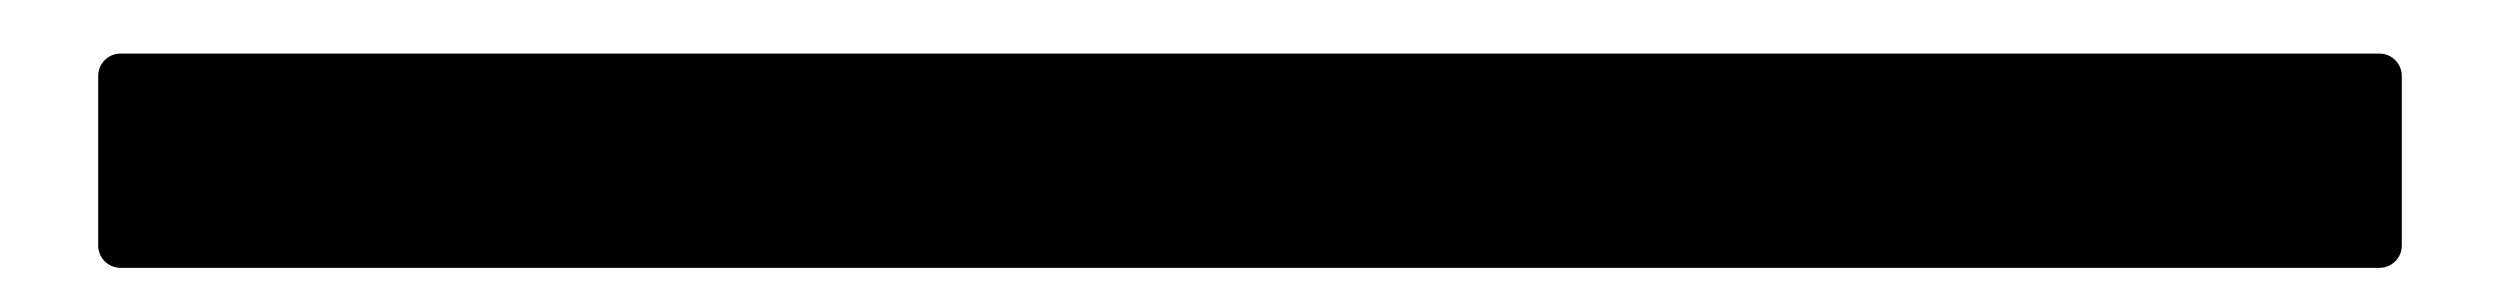
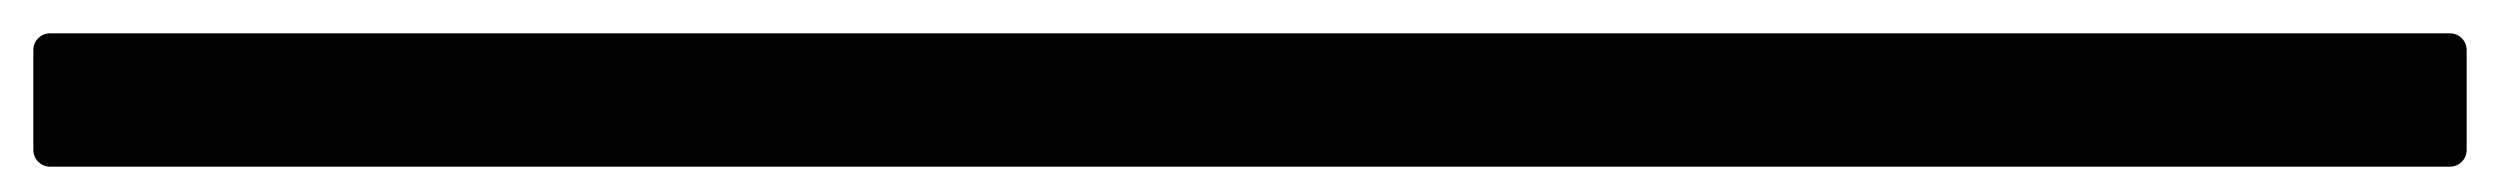
- <svg xmlns="http://www.w3.org/2000/svg" viewBox="0 0 560 64">
-   <path fill="none" d="M60 0 L80 14 M500 0 L480 14" stroke="@straw_dark" stroke-width="4" stroke-linecap="round" />
-   <g transform="translate(20 10)">
-     <rect x="2" y="2" width="516" height="48" rx="5" fill="@bark" stroke="@outline" stroke-width="3" />
-     <path fill="none" d="M8 18.72 C156.0 16.64 312.0 20.8 512 18.2 M8 36.4 C182.0 38.48 364.0 34.32 512 37.44" stroke="@bark.shade" stroke-width="2" stroke-linecap="round" />
-     <circle cx="8" cy="8" r="2.6" fill="@frost.shade" stroke="@outline" stroke-width="1.4" />
-     <circle cx="512" cy="8" r="2.6" fill="@frost.shade" stroke="@outline" stroke-width="1.4" />
-     <circle cx="8" cy="44" r="2.6" fill="@frost.shade" stroke="@outline" stroke-width="1.4" />
-     <circle cx="512" cy="44" r="2.6" fill="@frost.shade" stroke="@outline" stroke-width="1.4" />
+ <svg xmlns="http://www.w3.org/2000/svg" viewBox="0 0 900 64">
+   <path fill="none" d="M80 0 L104 14 M820 0 L796 14" stroke="@straw_dark" stroke-width="4" stroke-linecap="round" />
+   <g transform="translate(10 10)">
+     <rect x="2" y="2" width="876" height="48" rx="6" fill="@bark" stroke="@outline" stroke-width="3" />
+     <path fill="none" d="M10 18 C260 14 560 22 870 16 M10 38 C300 42 600 34 870 40" stroke="@bark.shade" stroke-width="2" stroke-linecap="round" />
+     <circle cx="10" cy="10" r="2.6" fill="@frost.shade" stroke="@outline" stroke-width="1.4" />
+     <circle cx="870" cy="10" r="2.6" fill="@frost.shade" stroke="@outline" stroke-width="1.4" />
+     <circle cx="10" cy="42" r="2.6" fill="@frost.shade" stroke="@outline" stroke-width="1.4" />
+     <circle cx="870" cy="42" r="2.6" fill="@frost.shade" stroke="@outline" stroke-width="1.4" />
  </g>
</svg>
